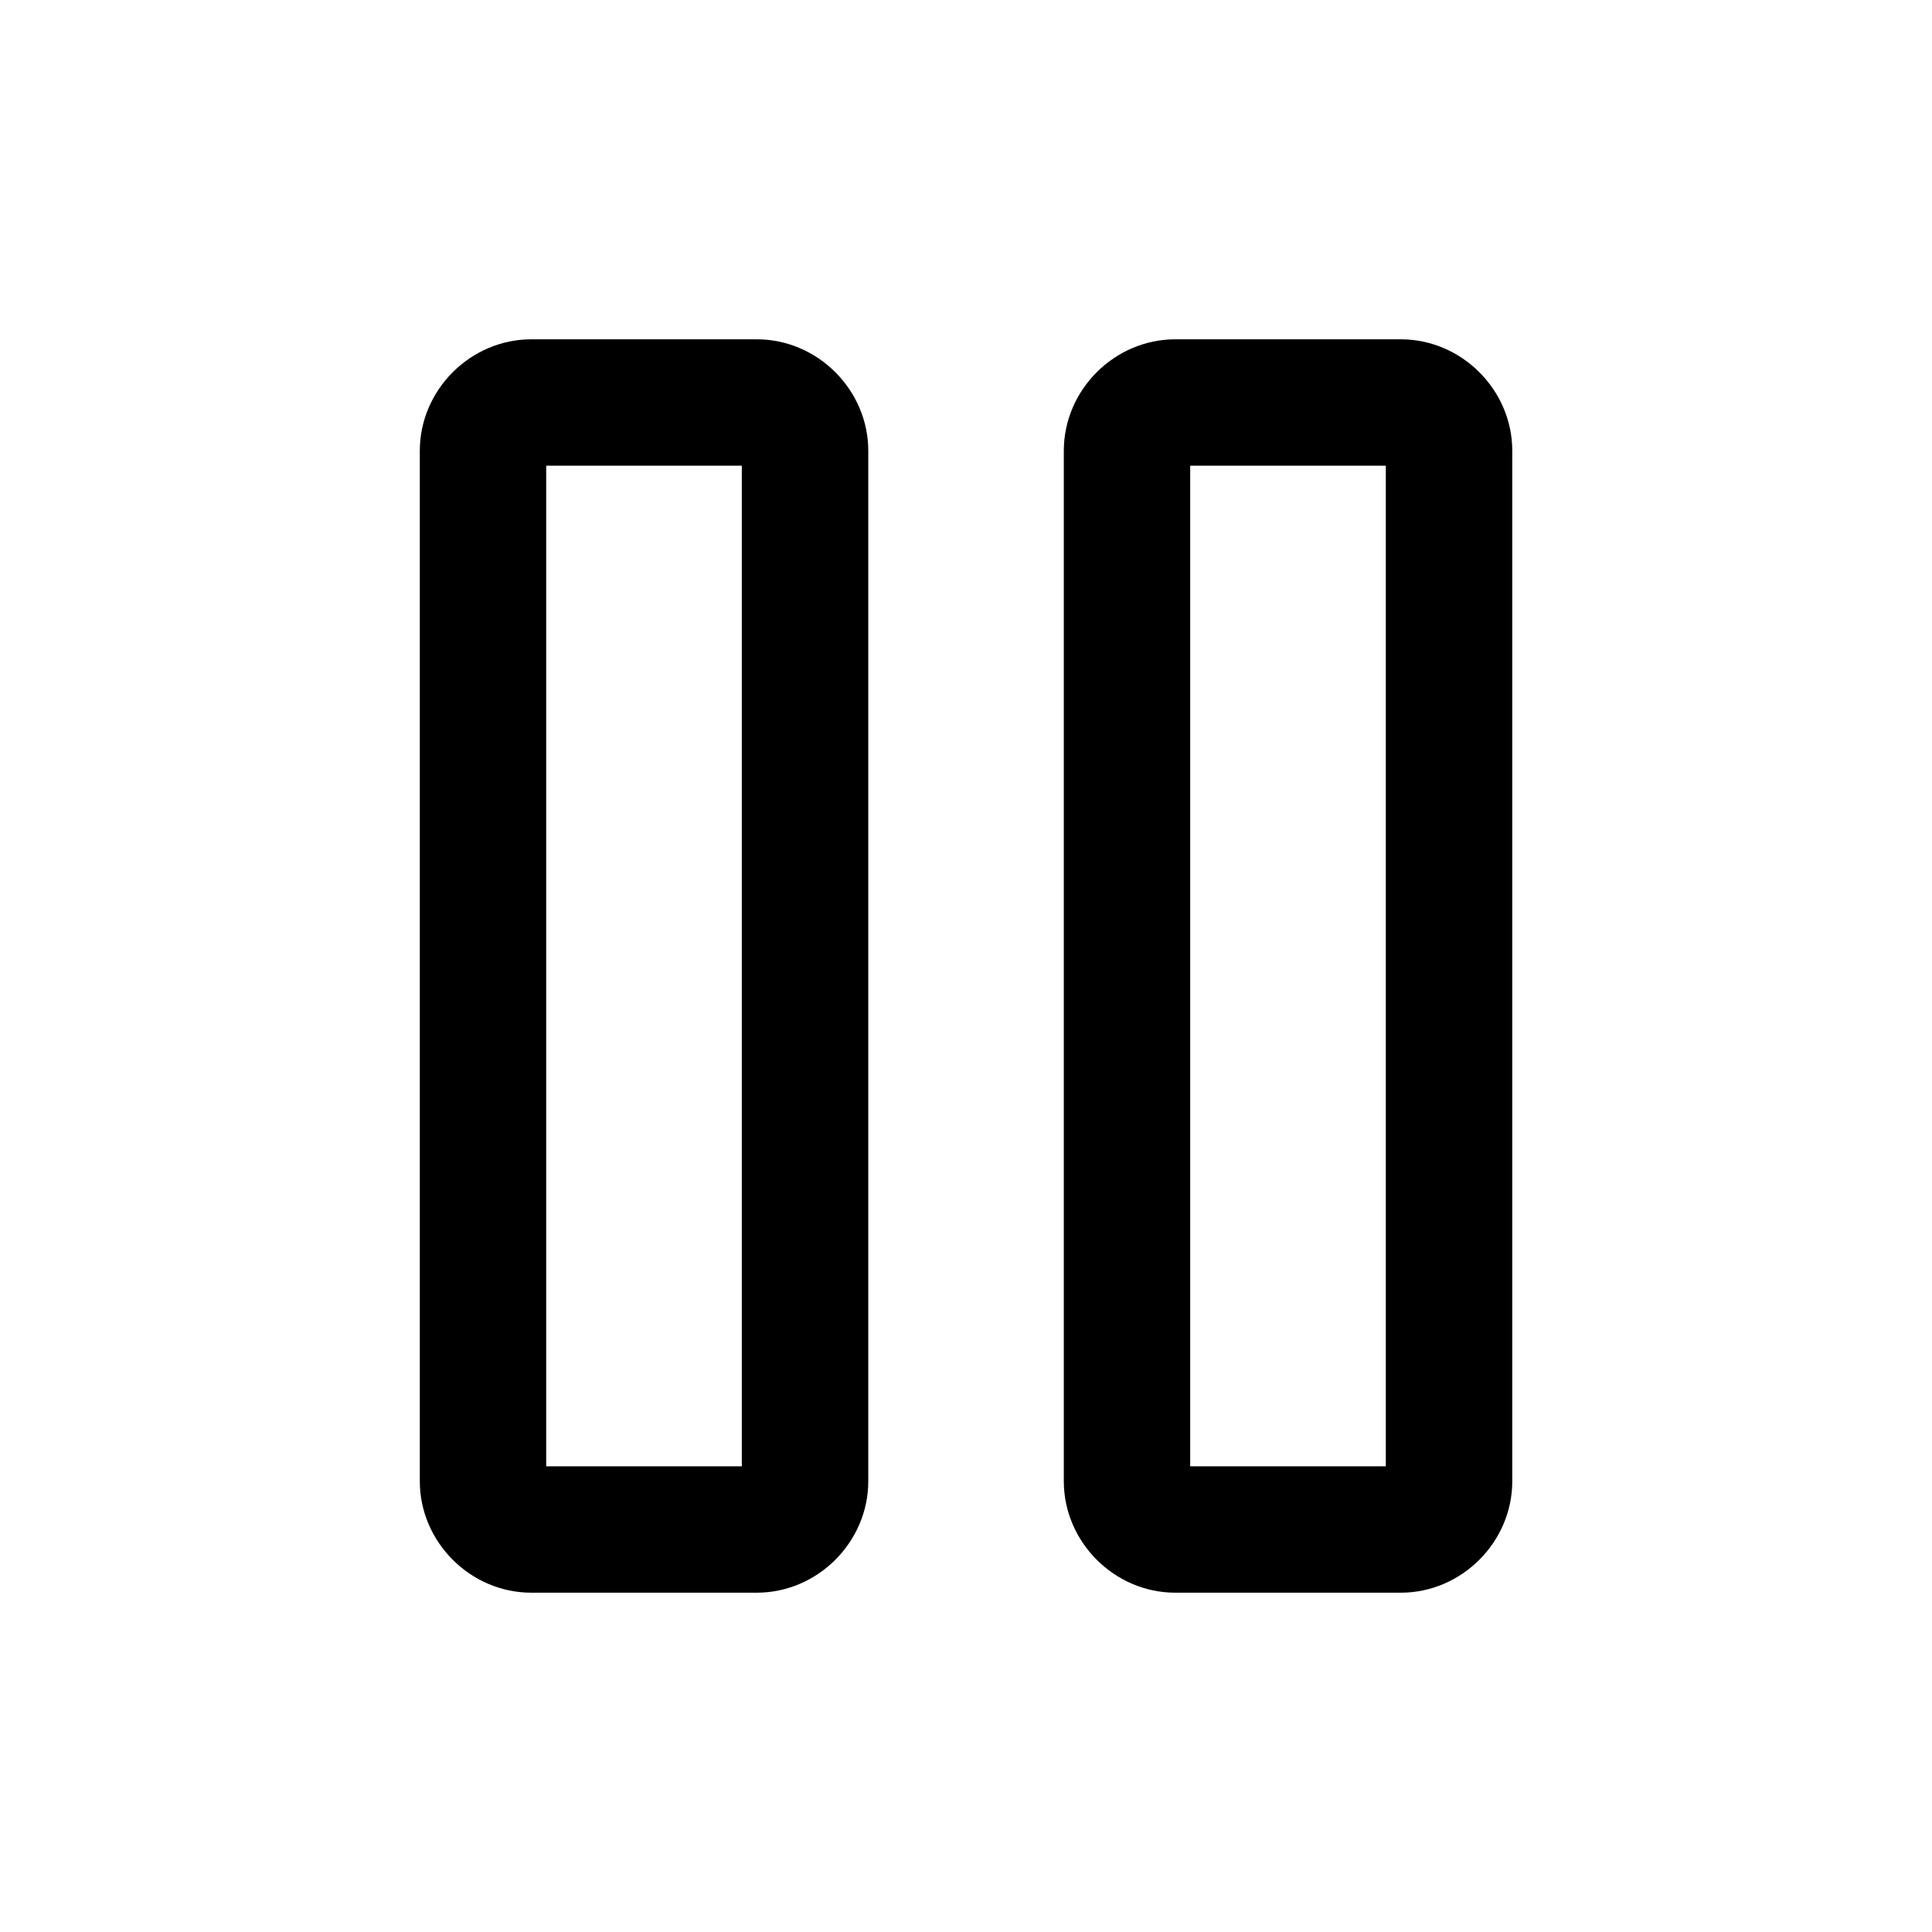
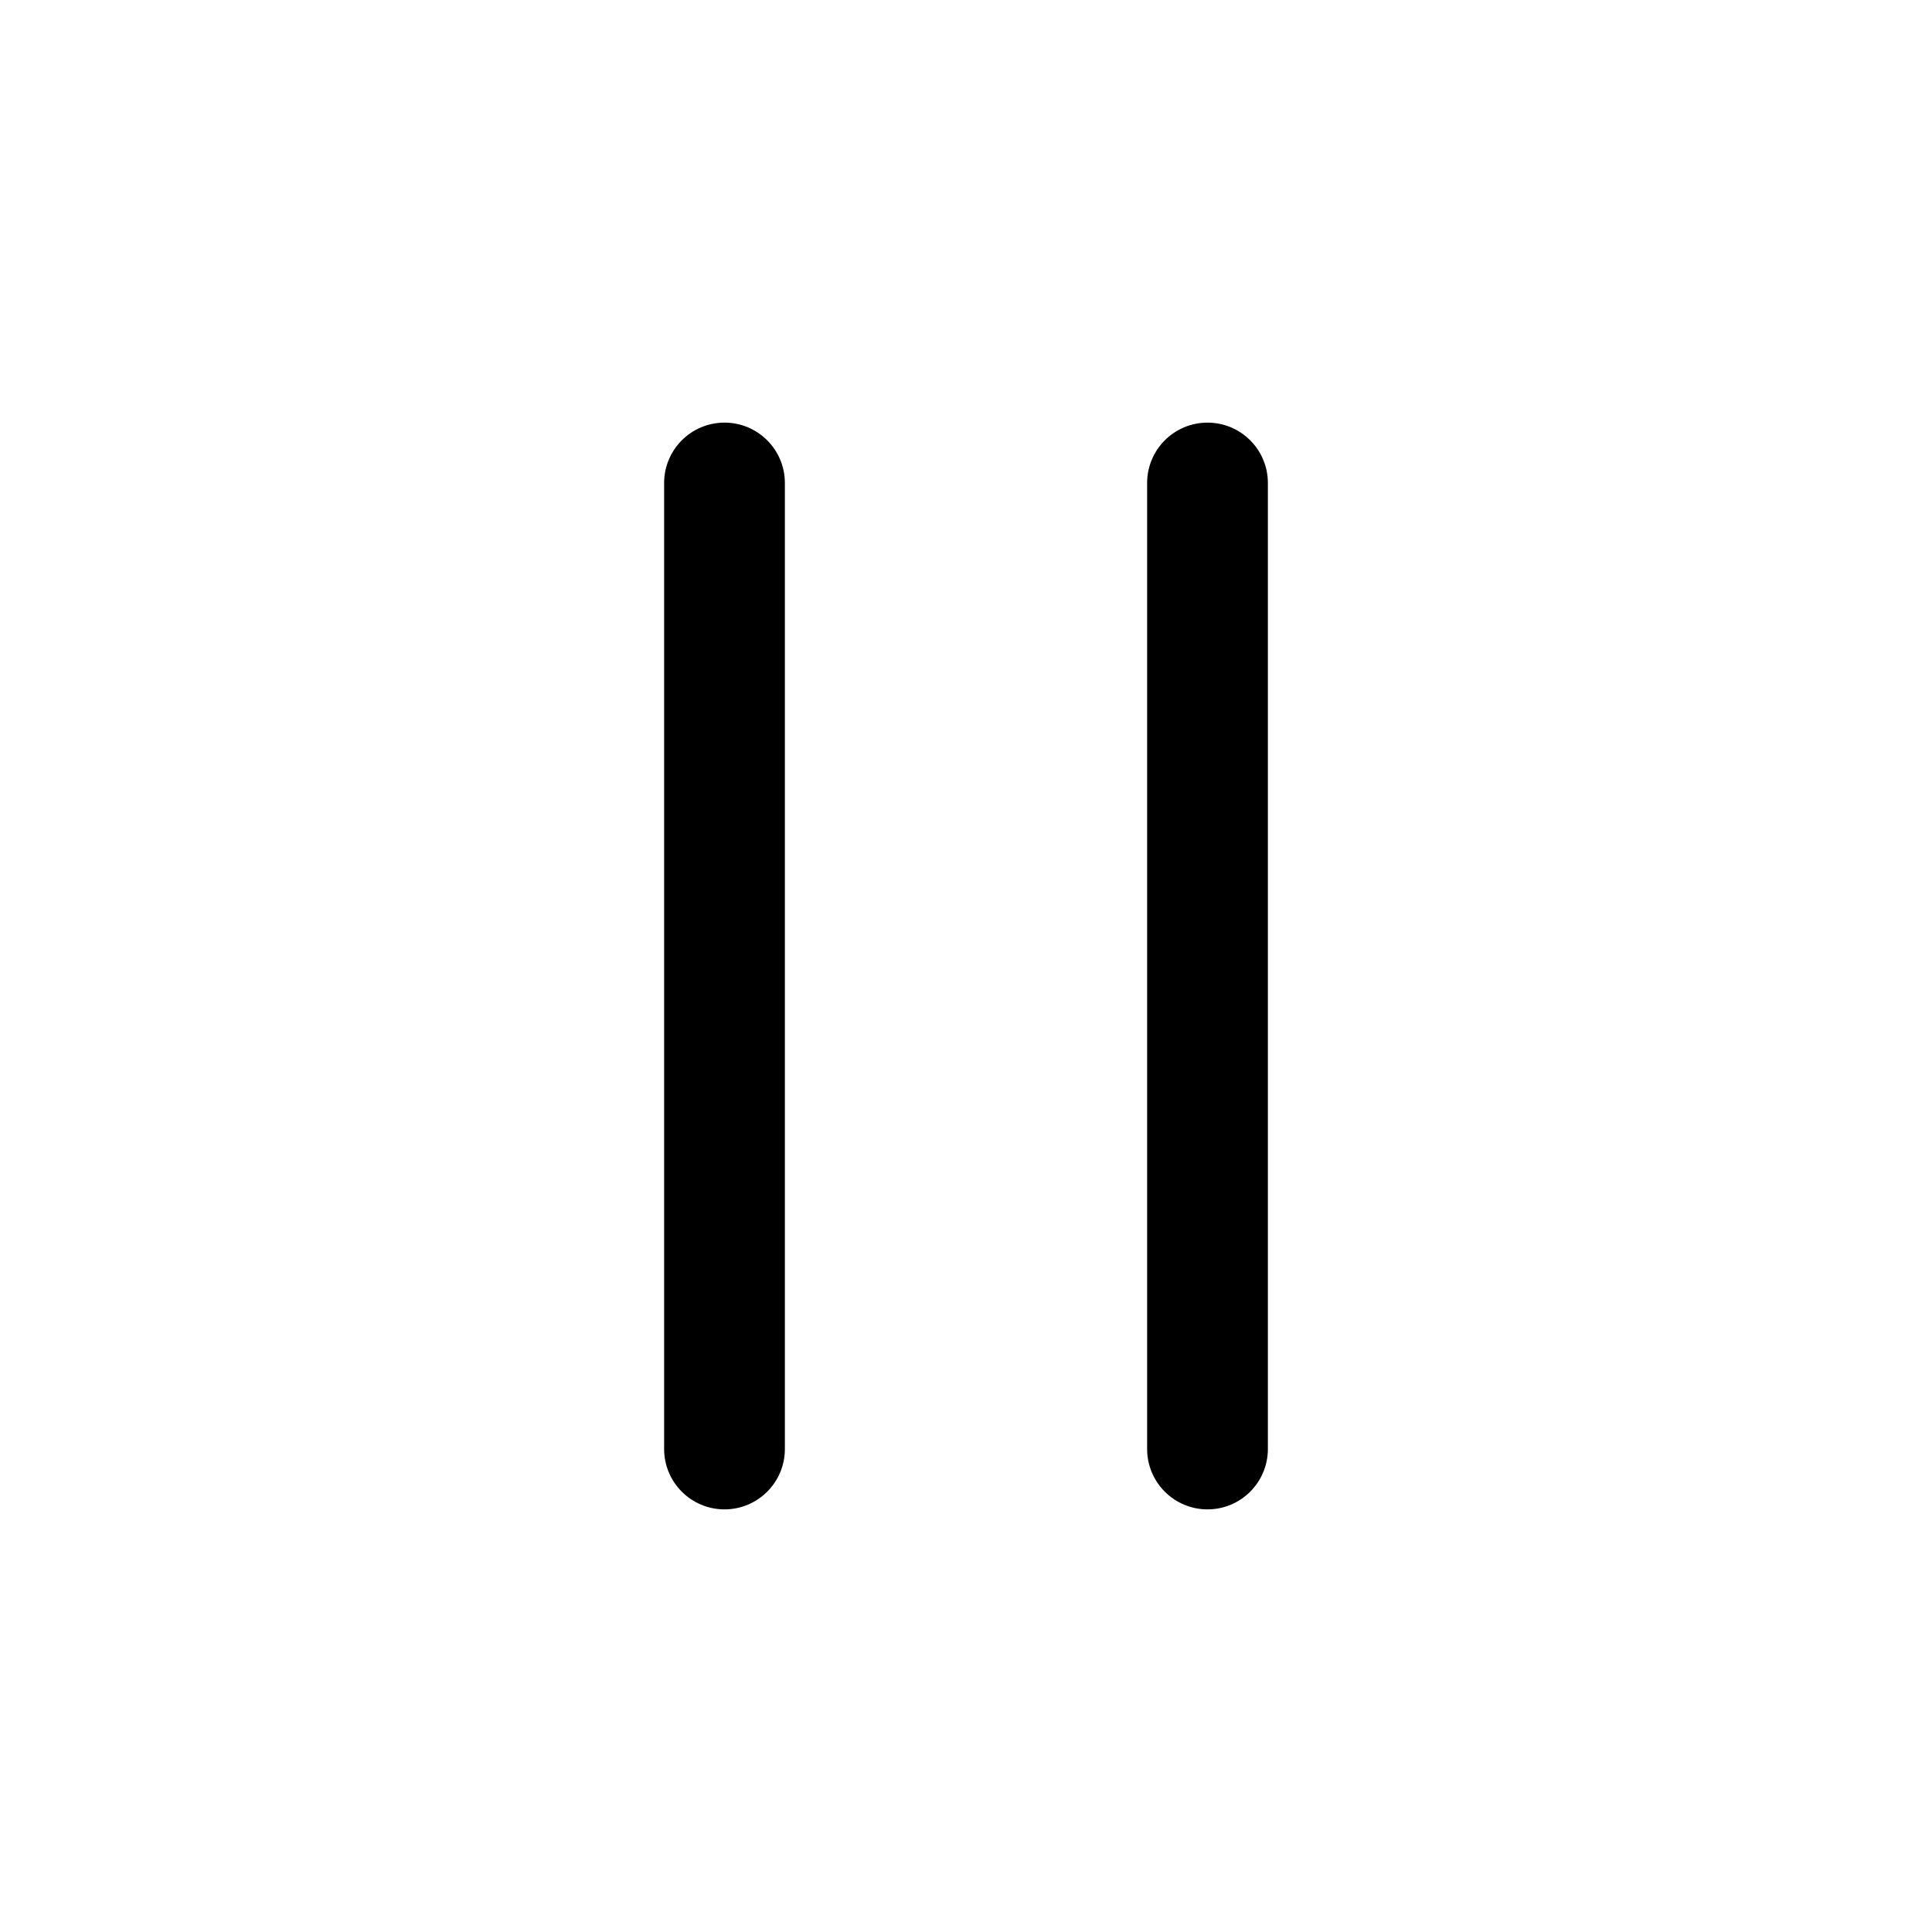
- <svg xmlns="http://www.w3.org/2000/svg" width="24px" height="24px" stroke-width="1.57" viewBox="0 0 24 24" fill="none" color="#000000" version="1.1" id="svg4">
-   <defs id="defs8" />
-   <path style="color:#000000;fill:#000000;-inkscape-stroke:none" d="m 6.6,4.215 c -0.756,0 -1.385,0.629 -1.385,1.385 V 18.4 c 0,0.756 0.629,1.385 1.385,1.385 h 2.801 c 0.756,0 1.385,-0.629 1.385,-1.385 V 5.6 c 0,-0.756 -0.629,-1.385 -1.385,-1.385 z m 8,0 c -0.756,0 -1.385,0.629 -1.385,1.385 V 18.4 c 0,0.756 0.629,1.385 1.385,1.385 h 2.801 c 0.756,0 1.385,-0.629 1.385,-1.385 V 5.6 c 0,-0.756 -0.629,-1.385 -1.385,-1.385 z M 6.785,5.785 H 9.215 V 18.215 H 6.785 Z m 8,0 h 2.43 V 18.215 h -2.43 z" id="path2" />
+ <svg xmlns="http://www.w3.org/2000/svg" width="16" height="16" fill="currentColor" class="bi bi-pause" viewBox="0 0 16 16">
+   <path d="M6 3.5a.5.5 0 0 1 .5.5v8a.5.5 0 0 1-1 0V4a.5.5 0 0 1 .5-.5zm4 0a.5.5 0 0 1 .5.5v8a.5.5 0 0 1-1 0V4a.5.5 0 0 1 .5-.5z" />
</svg>
